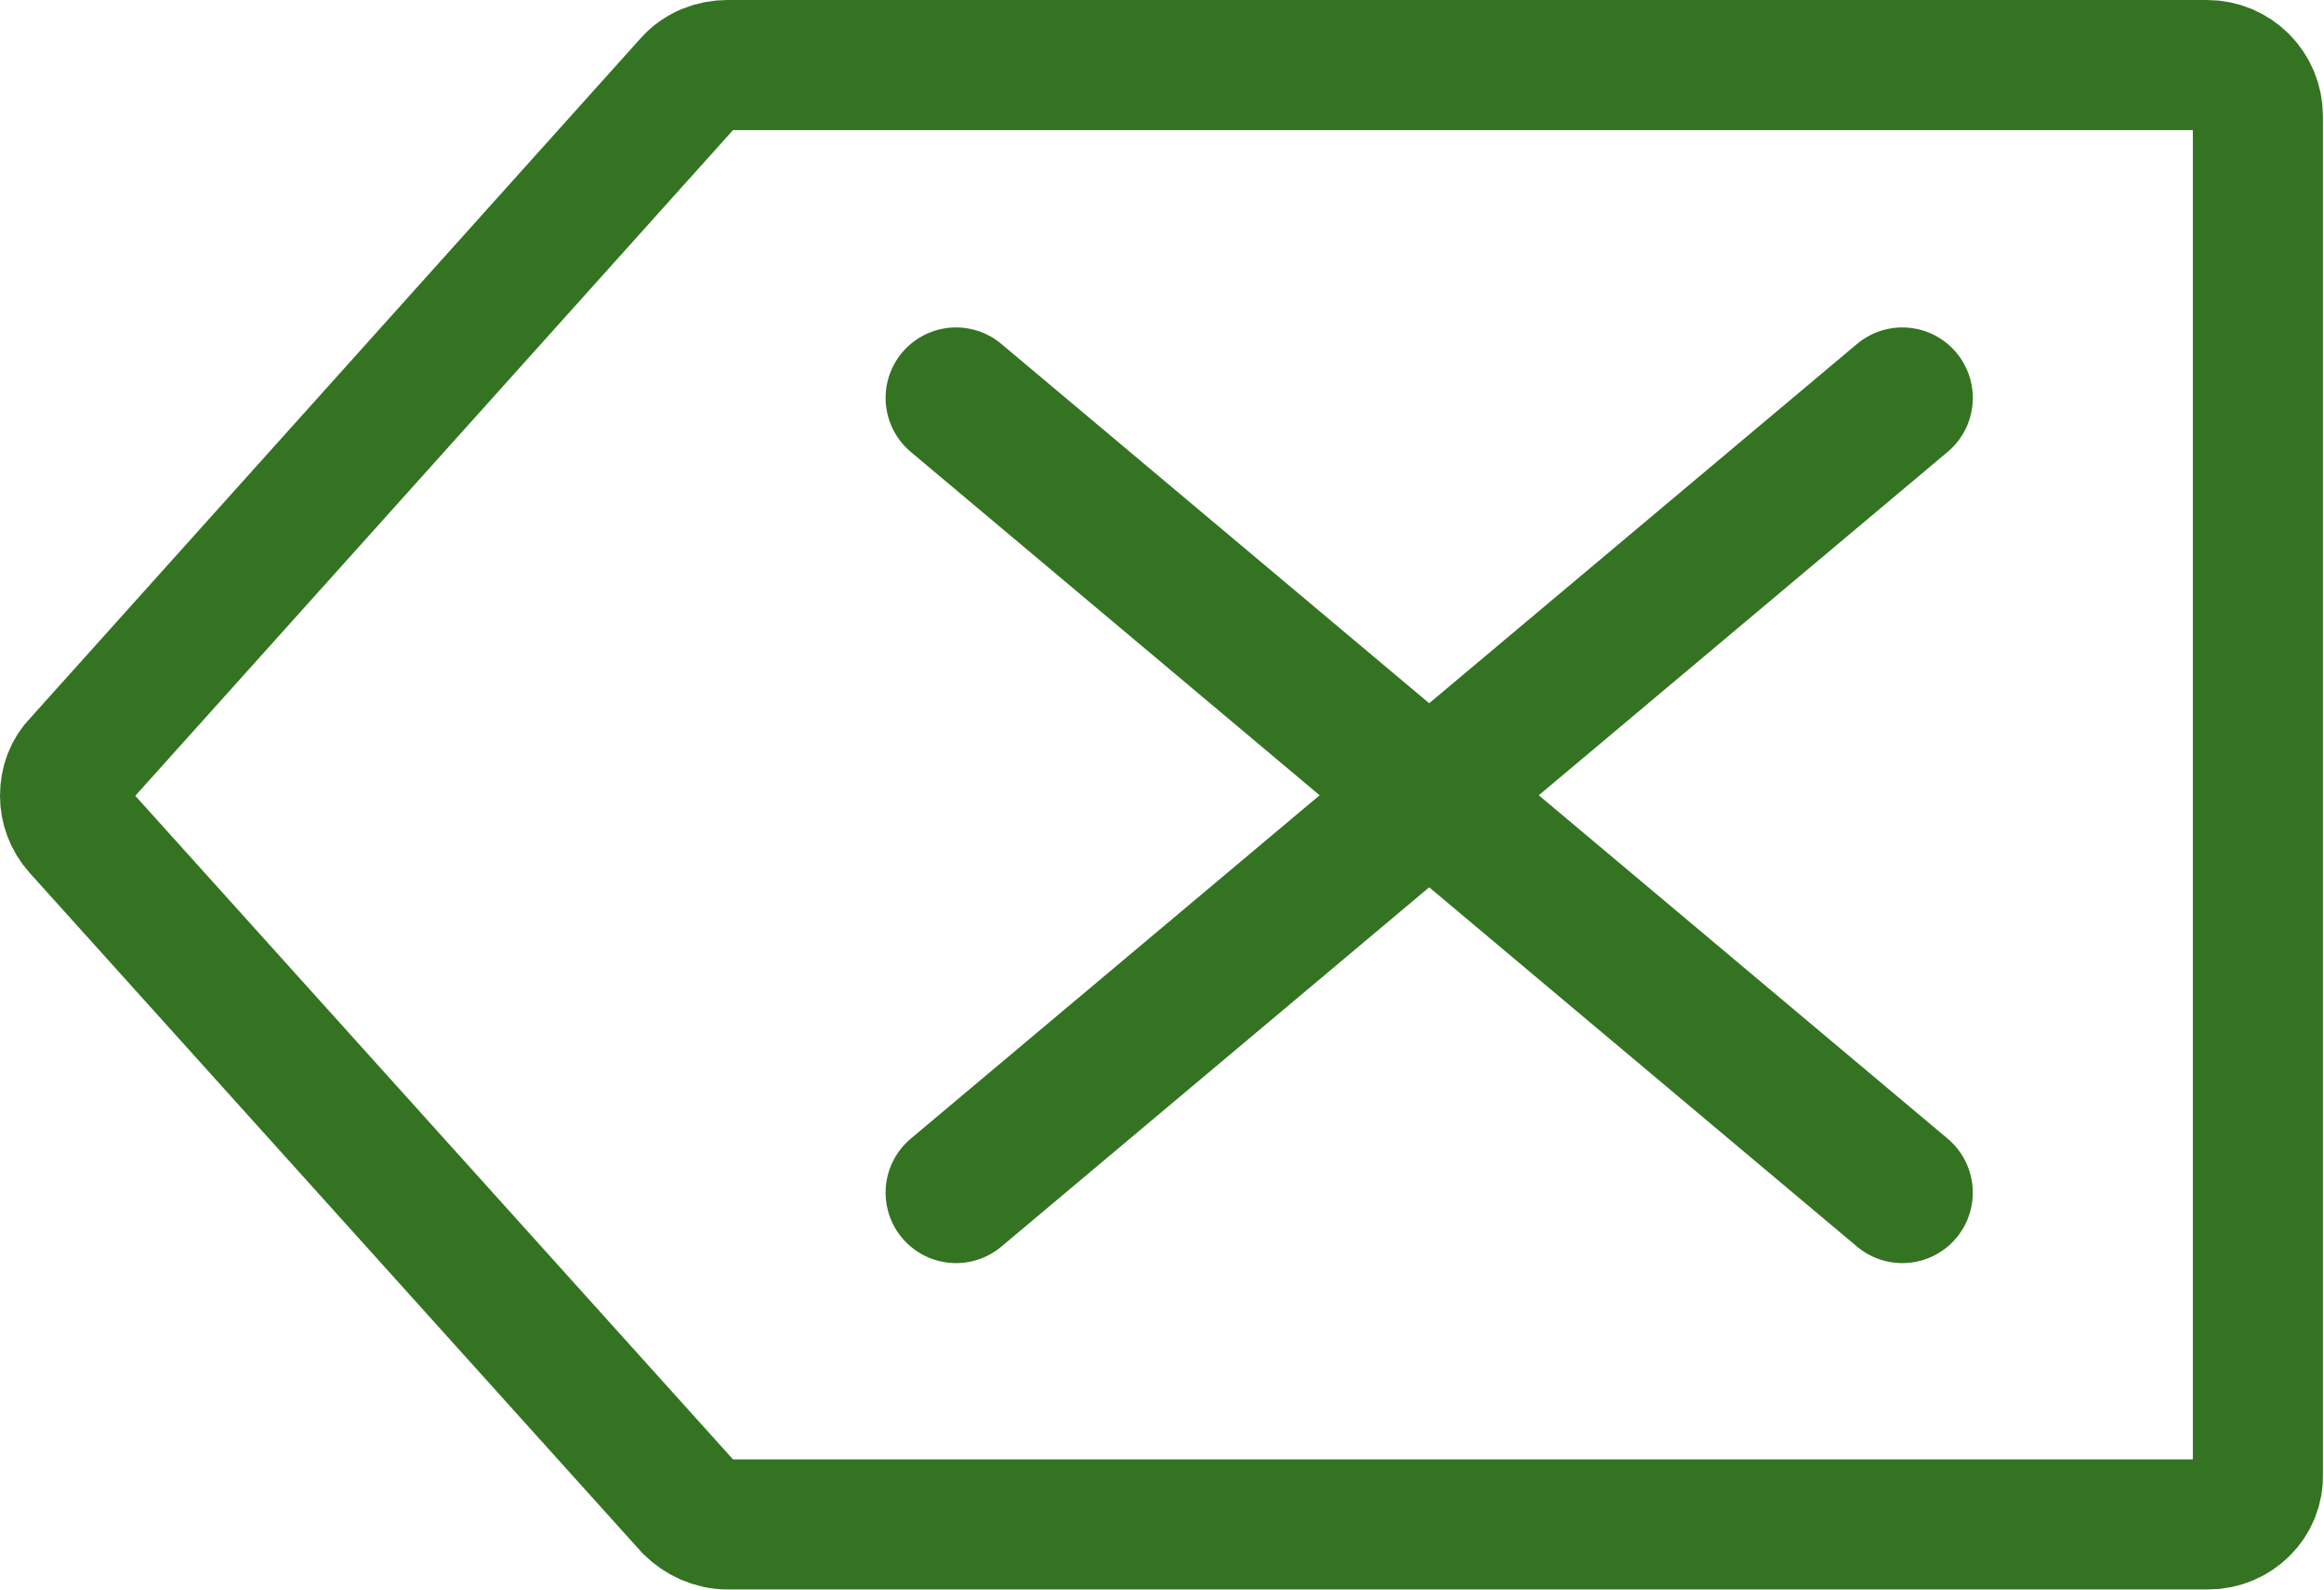
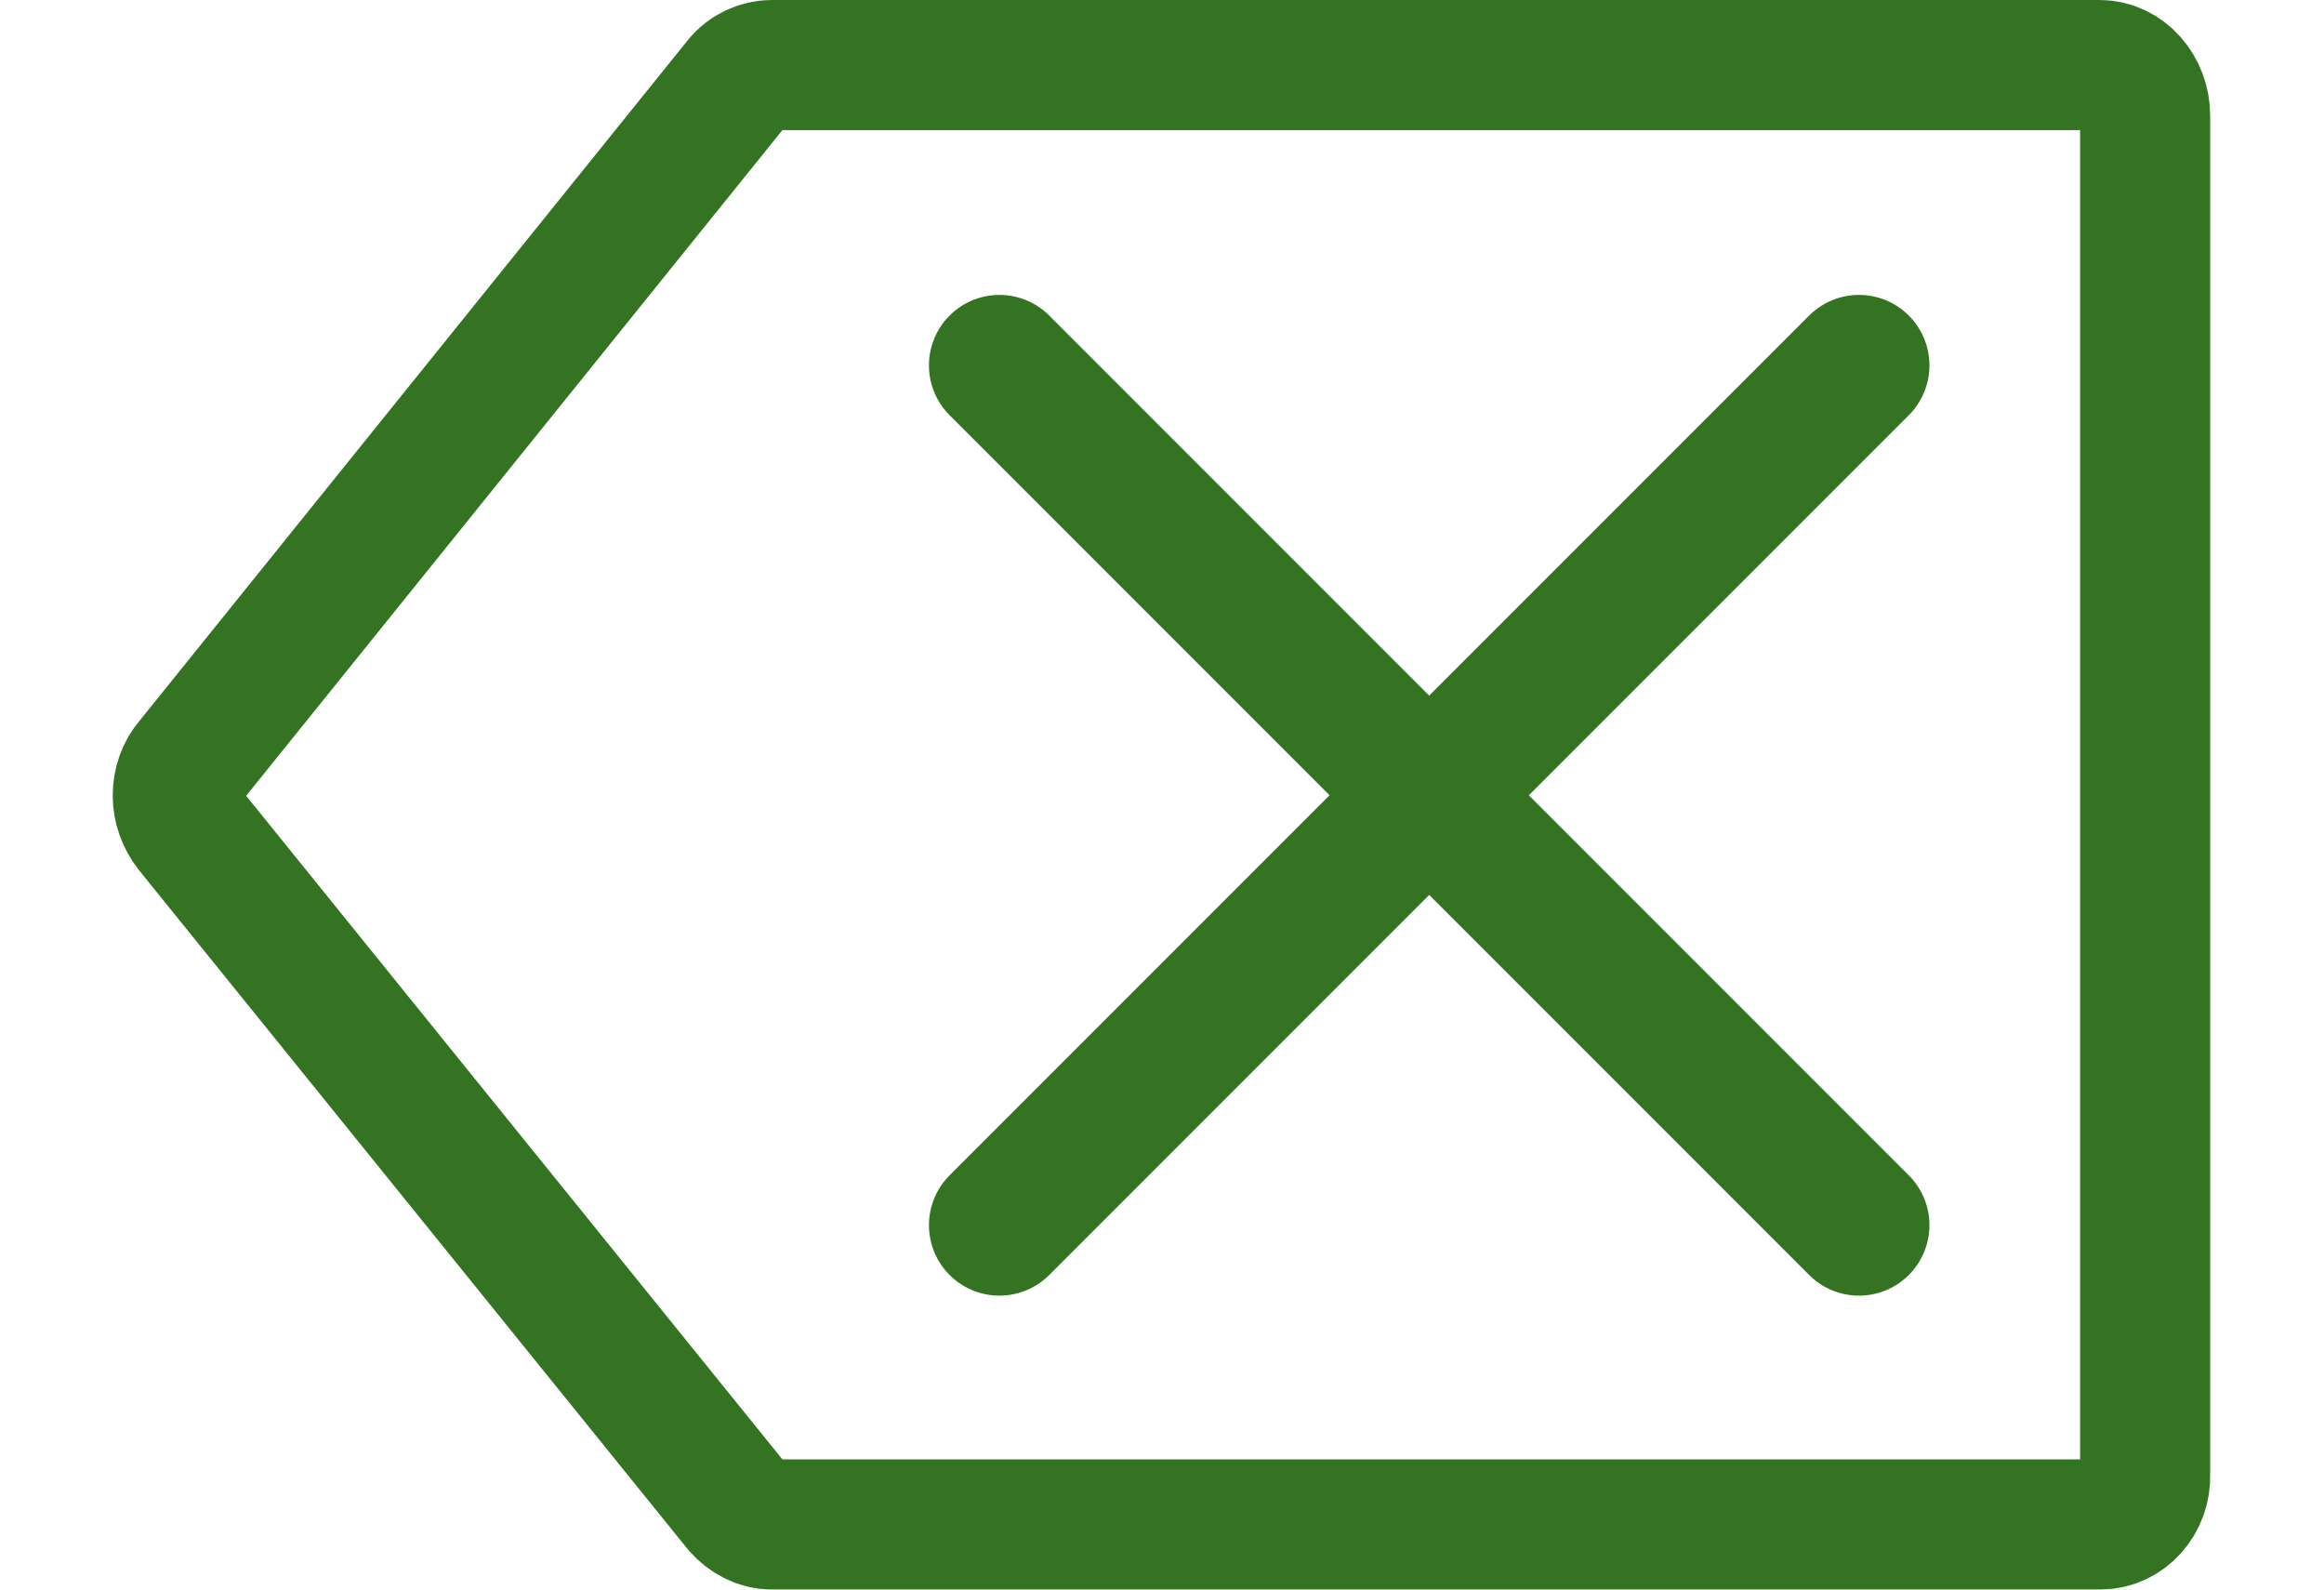
<svg xmlns="http://www.w3.org/2000/svg" version="1.1" id="katman_1" x="0px" y="0px" viewBox="0 0 214.4 146.6" style="enable-background:new 0 0 214.4 146.6;" xml:space="preserve">
  <style type="text/css">
	.st0{fill:none;stroke:#347322;stroke-width:12;stroke-linecap:round;stroke-linejoin:round;}
	.st1{fill:none;stroke:#347322;stroke-width:13;stroke-linecap:round;stroke-linejoin:round;}
</style>
-   <path class="st0" d="M203.7,140.6H67.1c-1.3,0-2.6-0.6-3.5-1.5L7.2,76.5c-0.8-0.9-1.2-2-1.2-3.1l0,0c0-1.2,0.4-2.3,1.2-3.1L63.6,7.5  c0.9-1,2.2-1.5,3.5-1.5h136.5c2.6,0,4.7,2.1,4.7,4.7V136C208.4,138.5,206.3,140.6,203.7,140.6z" />
-   <line class="st1" x1="88.2" y1="36.7" x2="175.5" y2="110" />
-   <line class="st1" x1="175.5" y1="36.7" x2="88.2" y2="110" />
+   <path class="st0" d="M193.8,140.6H71.2c-1.2,0-2.3-0.6-3.1-1.5L17.5,76.5c-0.7-0.9-1.1-2-1.1-3.1l0,0c0-1.2,0.4-2.3,1.1-3.1  L68.1,7.5c0.8-1,2-1.5,3.1-1.5h122.5c2.3,0,4.2,2.1,4.2,4.7V136C198,138.5,196.1,140.6,193.8,140.6z" />
+   <line class="st1" x1="92.2" y1="33.7" x2="171.5" y2="113" />
+   <line class="st1" x1="171.5" y1="33.7" x2="92.2" y2="113" />
</svg>
